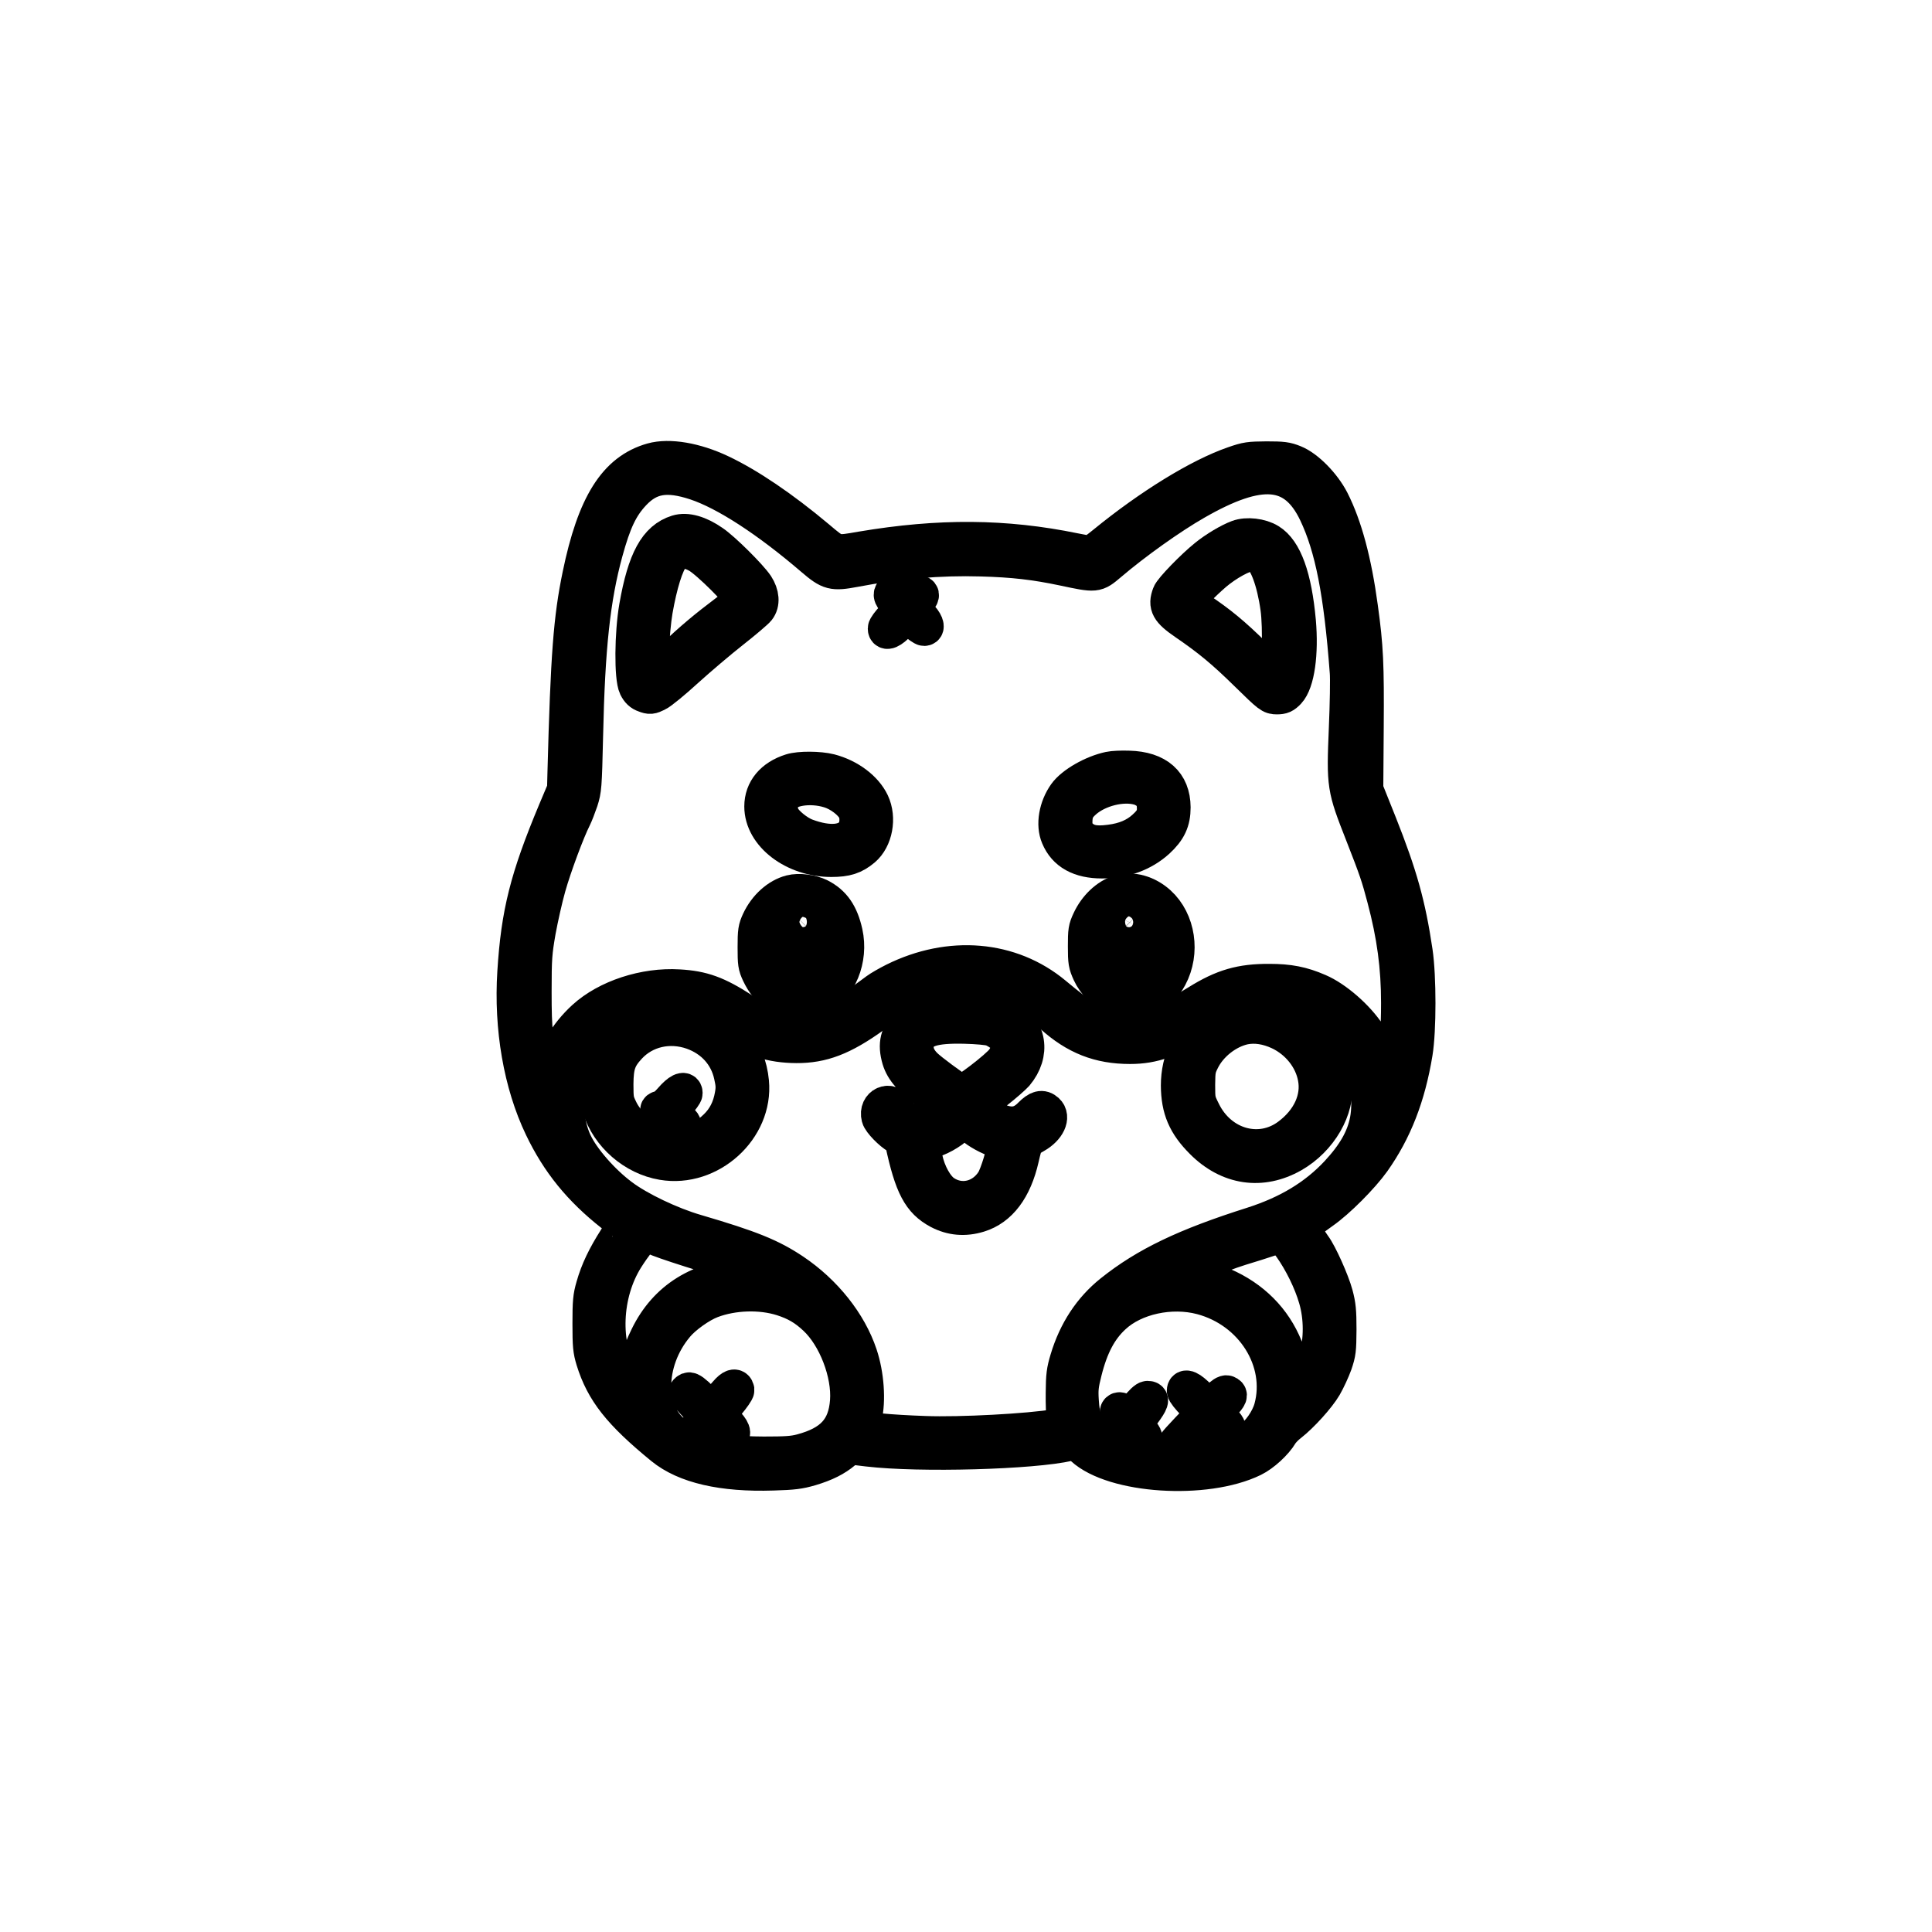
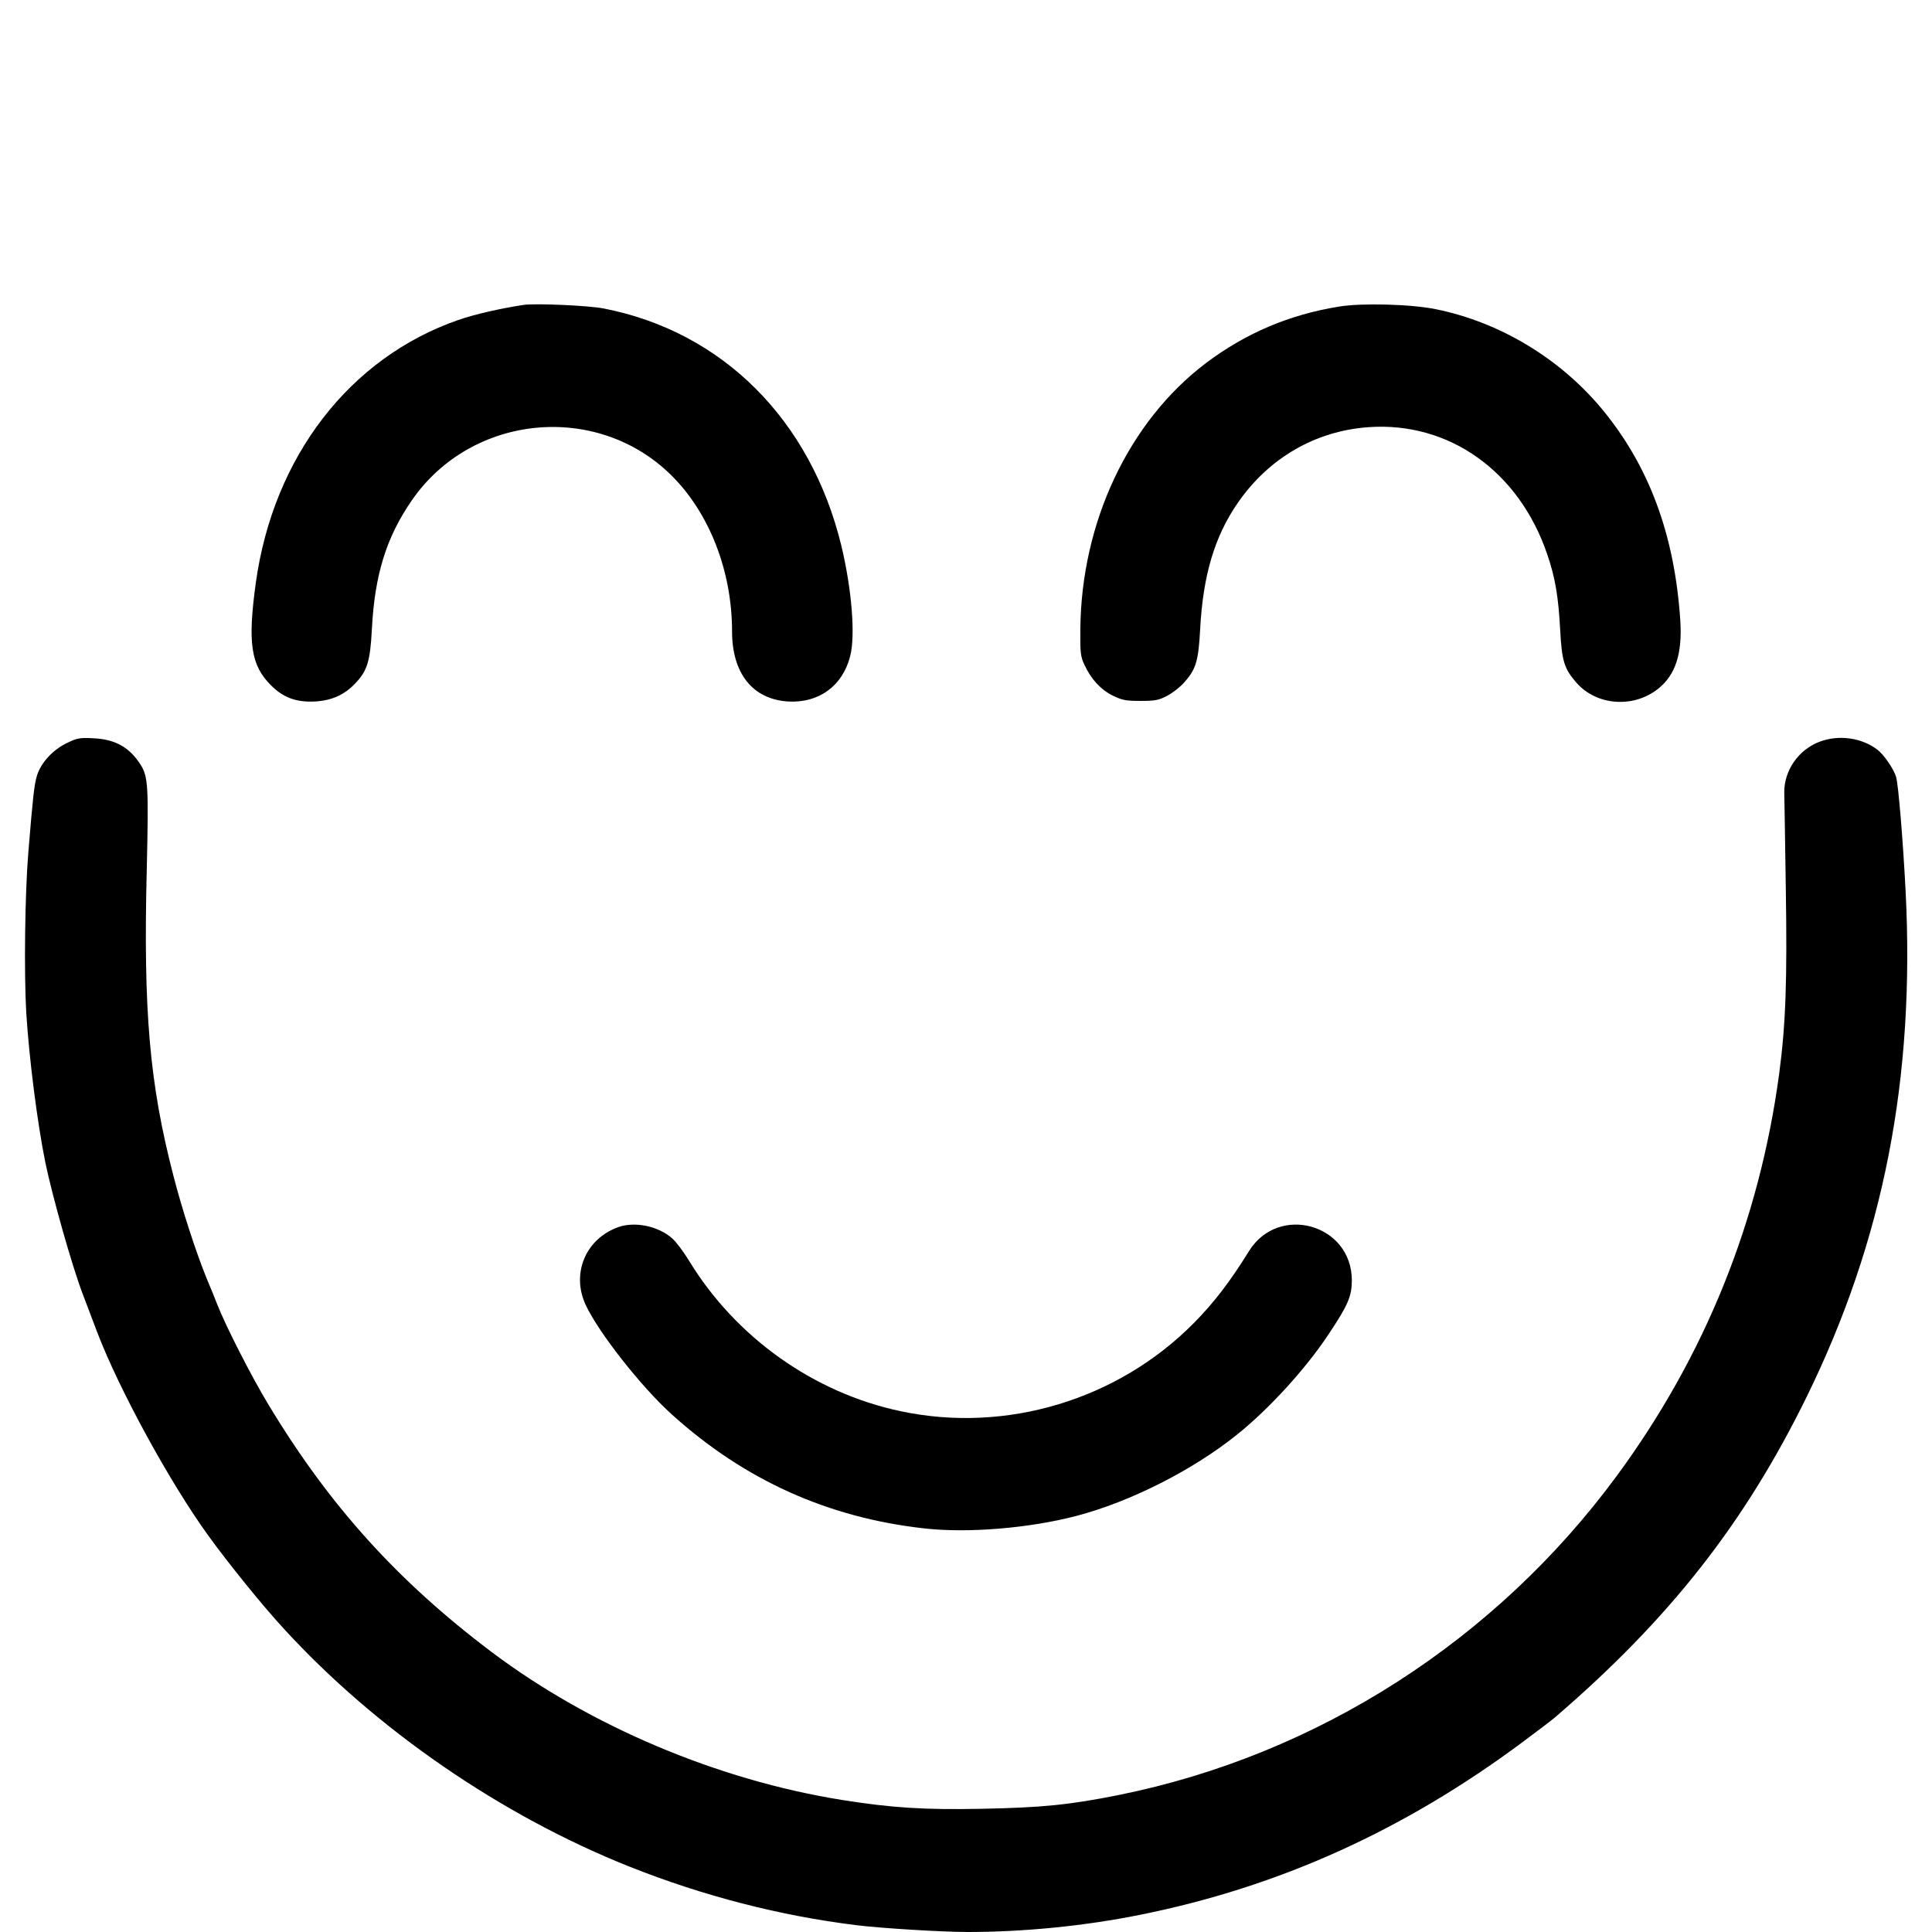
- <svg xmlns="http://www.w3.org/2000/svg" version="1.0" width="800" height="800" viewBox="0 0 800 800" preserveAspectRatio="xMidYMid meet">
-   <g transform="translate(153.5666,648.1843) scale(0.061605,-0.061605)" fill="#000000" stroke="#000000" stroke-width="240" stroke-linejoin="round" stroke-linecap="round">
-     <path d="M1891 7425 c-244 -69 -386 -295 -484 -770 -60 -290 -79 -535 -100 -1325 l-3 -115 -62 -147 c-188 -450 -247 -683 -272 -1080 -24 -376 41 -751 181 -1043 112 -234 258 -414 474 -584 44 -35 81 -65 83 -66 2 -2 -25 -47 -59 -102 -75 -118 -121 -213 -151 -319 -20 -69 -23 -102 -23 -249 0 -150 3 -179 23 -245 65 -209 177 -352 463 -586 152 -124 402 -182 742 -171 137 4 176 9 252 31 100 30 167 64 224 112 l38 33 124 -15 c349 -41 1106 -20 1352 37 l47 11 46 -42 c206 -190 825 -230 1144 -74 65 32 147 107 184 169 10 17 38 46 63 65 77 60 189 184 231 256 22 38 53 105 69 149 25 74 27 92 28 230 0 125 -4 164 -23 235 -24 89 -106 272 -146 325 -12 16 -35 52 -51 79 l-29 49 31 26 c17 14 66 51 109 81 102 71 263 233 338 338 145 205 235 435 283 727 25 152 25 511 0 680 -47 316 -102 512 -240 860 l-92 230 3 416 c3 427 -2 542 -39 809 -42 309 -105 543 -192 715 -56 109 -167 222 -252 256 -52 21 -76 24 -185 24 -115 -1 -133 -3 -219 -33 -232 -80 -563 -284 -868 -533 -46 -38 -90 -69 -98 -69 -7 0 -55 9 -106 19 -467 96 -908 99 -1430 11 -180 -31 -167 -34 -299 77 -236 198 -465 353 -650 440 -169 80 -345 110 -459 78z m293 -146 c202 -67 485 -251 788 -511 111 -95 133 -100 278 -73 292 56 576 80 850 72 220 -6 364 -23 555 -63 221 -47 218 -47 308 29 170 145 412 317 578 412 438 252 670 232 814 -69 110 -231 170 -536 210 -1071 4 -44 1 -215 -6 -380 -16 -386 -14 -397 109 -710 94 -240 108 -282 147 -430 67 -252 95 -463 95 -705 0 -188 -9 -286 -41 -444 -27 -135 -34 -143 -48 -60 -15 86 -66 213 -117 290 -76 117 -222 244 -335 292 -110 48 -199 65 -329 65 -191 1 -312 -34 -482 -140 -264 -163 -399 -199 -588 -159 -143 31 -187 56 -377 214 -292 243 -701 278 -1075 92 -44 -22 -96 -52 -116 -67 -20 -15 -68 -50 -107 -79 -159 -119 -285 -166 -440 -166 -133 0 -227 30 -356 112 -173 112 -270 147 -429 156 -230 14 -483 -69 -635 -208 -118 -108 -201 -248 -225 -379 -21 -112 -24 -112 -53 6 -55 225 -62 283 -62 550 0 229 3 263 28 408 16 87 46 222 68 299 38 135 128 377 172 463 11 22 31 74 45 115 23 72 25 91 33 437 13 598 49 926 133 1234 57 208 104 307 190 398 109 115 226 134 420 70z m1922 -3359 c172 -22 333 -98 473 -224 160 -144 317 -206 524 -206 156 0 276 43 490 174 170 104 244 128 420 134 130 4 143 3 223 -23 178 -58 322 -182 408 -352 56 -112 81 -301 56 -432 -23 -121 -86 -231 -202 -356 -148 -158 -332 -269 -573 -346 -448 -142 -714 -269 -945 -454 -140 -112 -240 -264 -296 -451 -23 -76 -27 -108 -28 -224 -1 -74 2 -154 6 -176 l8 -42 -63 -11 c-182 -31 -648 -56 -882 -47 -235 8 -425 26 -425 40 1 6 7 38 15 71 27 112 15 286 -30 420 -71 213 -236 420 -446 561 -151 101 -286 156 -654 264 -169 49 -385 152 -501 239 -129 96 -265 251 -317 364 -62 131 -74 337 -27 475 89 266 333 433 655 449 159 8 270 -26 420 -127 152 -103 278 -143 445 -144 173 -1 310 51 515 198 152 109 241 156 362 191 140 41 247 51 369 35z m-2169 -1726 c48 -19 185 -64 303 -100 118 -36 257 -82 309 -102 l93 -37 -118 -7 c-313 -17 -539 -157 -663 -412 -58 -118 -82 -207 -84 -317 -1 -43 -4 -79 -7 -78 -9 1 -50 57 -86 116 -134 223 -121 570 32 811 48 76 114 162 125 162 4 0 48 -16 96 -36z m4248 -51 c71 -100 137 -234 170 -348 38 -128 38 -285 1 -402 -27 -84 -82 -177 -135 -227 l-30 -29 5 50 c8 60 -17 192 -51 276 -76 189 -220 334 -417 419 -99 42 -153 56 -267 66 l-75 7 170 72 c93 39 223 88 289 108 66 20 152 47 190 60 39 13 75 24 82 24 7 1 37 -34 68 -76z m-3420 -347 c91 -29 155 -66 225 -132 135 -126 230 -374 216 -561 -14 -186 -105 -284 -311 -339 -57 -15 -105 -18 -255 -18 -186 1 -300 14 -418 49 l-53 16 61 74 c34 41 67 75 74 75 6 0 30 -18 51 -40 21 -22 47 -40 57 -40 32 0 19 34 -31 84 l-49 48 64 77 c35 42 63 82 62 90 -6 29 -30 22 -66 -20 -20 -23 -51 -58 -69 -78 l-32 -36 -70 69 c-47 47 -74 67 -85 63 -9 -4 -16 -11 -16 -17 0 -5 32 -43 70 -84 l71 -74 -52 -63 c-28 -35 -56 -74 -62 -87 -12 -27 -19 -25 -93 24 -206 137 -207 492 -1 737 50 61 161 140 236 168 145 55 331 61 476 15z m2818 9 c345 -91 559 -432 472 -750 -22 -78 -85 -168 -147 -209 -232 -153 -859 -129 -1047 40 -62 55 -81 105 -88 219 -5 77 -2 107 21 198 43 172 104 287 198 373 140 130 386 183 591 129z" />
-     <path d="M2060 6941 c-139 -43 -216 -183 -271 -496 -32 -182 -34 -479 -4 -540 14 -28 30 -44 57 -53 34 -13 41 -12 80 7 24 11 113 84 198 162 85 77 224 195 308 261 84 66 161 132 172 146 31 39 26 99 -11 156 -43 64 -222 242 -293 290 -91 63 -174 86 -236 67z m140 -152 c68 -38 290 -259 290 -288 0 -14 -31 -44 -97 -94 -147 -111 -224 -176 -366 -308 -71 -65 -133 -116 -139 -113 -16 10 -2 297 21 432 31 178 74 315 113 363 40 48 102 51 178 8z" />
-     <path d="M5829 6907 c-59 -22 -150 -76 -214 -128 -86 -69 -232 -219 -244 -252 -29 -76 -9 -111 103 -188 165 -113 259 -191 417 -346 152 -149 158 -153 199 -153 35 0 48 6 74 33 60 64 87 256 68 473 -27 295 -91 474 -194 537 -56 35 -151 46 -209 24z m141 -122 c51 -27 104 -170 129 -350 19 -135 10 -429 -14 -453 -3 -3 -69 57 -148 134 -141 139 -234 216 -374 309 -40 26 -73 52 -73 57 0 14 97 114 179 185 82 70 197 133 243 133 16 0 42 -7 58 -15z" />
-     <path d="M3500 6522 c0 -10 14 -31 30 -47 17 -16 30 -35 30 -42 0 -8 -22 -38 -50 -67 -27 -29 -50 -60 -50 -69 0 -33 37 -17 89 38 l53 55 52 -45 c29 -25 58 -45 65 -45 25 0 8 44 -34 84 -25 25 -45 47 -45 51 0 4 14 23 30 42 34 38 37 51 13 60 -11 4 -27 -6 -51 -31 l-34 -38 -37 36 c-41 40 -61 46 -61 18z" />
-     <path d="M4965 5350 c-113 -24 -245 -100 -294 -168 -62 -87 -82 -204 -48 -283 45 -108 143 -162 292 -162 146 0 274 47 371 135 76 70 104 130 104 223 -1 164 -104 256 -295 261 -49 2 -108 -1 -130 -6z m198 -121 c21 -5 52 -23 69 -38 26 -23 32 -37 36 -83 5 -66 -10 -99 -69 -152 -58 -53 -133 -85 -230 -97 -104 -14 -159 -1 -206 46 -30 30 -33 39 -33 89 0 67 16 101 65 144 93 82 256 123 368 91z" />
-     <path d="M2825 5336 c-124 -39 -195 -125 -195 -235 0 -190 215 -354 465 -354 100 0 152 17 214 69 79 67 105 207 57 309 -45 95 -154 177 -281 210 -71 18 -204 19 -260 1z m257 -126 c70 -21 147 -80 173 -131 21 -40 19 -108 -5 -146 -48 -79 -169 -91 -326 -32 -58 22 -137 86 -159 130 -18 34 -19 89 -3 125 31 68 188 95 320 54z" />
-     <path d="M2823 4521 c-86 -22 -167 -95 -212 -191 -23 -50 -26 -67 -26 -175 0 -109 2 -125 26 -176 59 -124 152 -189 274 -189 56 0 82 5 122 26 141 70 218 259 179 436 -28 125 -78 198 -170 245 -54 27 -139 38 -193 24z m136 -126 c32 -16 41 -33 41 -75 0 -44 -29 -71 -82 -77 -42 -5 -50 -3 -78 25 -39 39 -39 74 -1 113 33 33 75 38 120 14z" />
-     <path d="M5030 4521 c-79 -24 -155 -96 -197 -186 -26 -55 -28 -70 -28 -175 0 -105 3 -120 29 -177 30 -66 97 -137 157 -168 19 -10 64 -20 100 -23 56 -4 75 -1 121 20 73 34 119 76 156 145 87 163 55 374 -73 491 -78 71 -179 99 -265 73z m131 -140 c31 -32 36 -55 18 -95 -22 -48 -115 -59 -152 -18 -76 84 53 194 134 113z" />
-     <path d="M3860 3750 c-114 -13 -186 -43 -245 -104 -73 -74 -90 -142 -60 -244 23 -75 78 -137 208 -232 65 -46 117 -88 117 -92 0 -17 -76 -79 -116 -94 -88 -34 -194 2 -232 79 -38 78 -137 34 -115 -51 7 -29 81 -105 124 -128 17 -8 31 -25 35 -42 63 -293 116 -393 243 -461 84 -44 172 -52 267 -23 140 43 238 172 285 379 12 54 26 103 31 110 5 7 34 26 64 43 83 47 119 124 76 163 -30 27 -58 20 -105 -27 -65 -67 -131 -78 -225 -39 -33 14 -122 89 -122 103 0 3 49 46 109 94 60 47 121 101 136 118 116 138 89 308 -62 390 -97 53 -259 75 -413 58z m313 -141 c21 -7 55 -27 75 -45 33 -28 37 -36 36 -78 -1 -35 -9 -58 -30 -89 -37 -52 -270 -230 -288 -220 -66 41 -206 145 -241 179 -53 51 -73 109 -56 166 25 81 113 109 321 104 83 -2 161 -9 183 -17z m-143 -644 c25 -30 99 -76 162 -99 48 -18 64 -29 66 -45 5 -33 -44 -195 -72 -240 -76 -119 -221 -153 -334 -77 -55 37 -109 133 -129 232 -22 102 -20 110 29 118 56 9 147 59 193 106 40 41 55 42 85 5z" />
-     <path d="M5860 3740 c-65 -11 -164 -54 -220 -95 -138 -101 -210 -246 -210 -420 1 -157 45 -260 160 -375 175 -176 397 -208 605 -90 183 105 301 308 282 488 -33 311 -323 542 -617 492z m248 -156 c126 -60 218 -176 242 -304 28 -143 -40 -291 -181 -395 -195 -144 -462 -68 -576 163 -37 74 -38 79 -38 182 1 95 3 111 30 165 53 109 169 200 285 225 75 15 157 2 238 -36z" />
-     <path d="M1880 3712 c-164 -44 -304 -181 -345 -337 -22 -87 -20 -218 6 -301 57 -183 228 -332 420 -364 317 -54 625 225 595 540 -20 213 -153 381 -357 451 -88 30 -231 35 -319 11z m283 -126 c137 -49 232 -154 262 -291 14 -61 15 -87 6 -136 -15 -87 -51 -157 -109 -213 -128 -125 -295 -157 -446 -86 -75 36 -160 121 -198 198 -31 63 -33 72 -33 177 1 127 18 176 88 252 107 116 273 154 430 99z" />
-     <path d="M2021 3130 c-30 -35 -61 -60 -72 -60 -39 0 -18 -30 64 -89 57 -41 87 -47 87 -17 0 8 -20 29 -45 46 -25 17 -45 34 -45 37 0 3 23 30 50 59 28 29 50 60 50 68 0 33 -39 14 -89 -44z" />
-     <path d="M5470 1173 c0 -10 29 -47 66 -84 l65 -66 -107 -112 c-100 -106 -105 -114 -89 -129 15 -16 23 -10 120 91 57 59 109 107 116 107 7 0 30 -16 50 -36 24 -23 43 -34 53 -31 25 10 19 23 -24 63 -22 21 -40 41 -40 47 0 5 20 32 45 59 49 55 53 65 29 75 -10 4 -32 -10 -63 -41 -26 -25 -51 -46 -57 -46 -5 0 -36 27 -69 60 -59 60 -95 76 -95 43z" />
-     <path d="M5150 1054 l-52 -66 -29 32 c-48 52 -71 10 -24 -44 l25 -29 -36 -44 c-34 -42 -36 -46 -20 -61 16 -16 20 -14 56 24 l39 42 27 -29 c28 -29 64 -39 64 -18 0 6 -13 27 -30 46 -16 18 -30 37 -30 42 0 5 23 39 50 76 54 73 61 95 31 95 -12 0 -39 -26 -71 -66z" />
+ <svg xmlns="http://www.w3.org/2000/svg" version="1.0" width="1024pt" height="1024pt" viewBox="0 0 1024 1024" preserveAspectRatio="xMidYMid meet">
+   <g transform="translate(0,1024) scale(0.1,-0.1)" fill="#000000" stroke="none">
+     <path d="M2775 8624 c-124 -19 -260 -50 -346 -80 -576 -200 -980 -725 -1073 -1392 -44 -319 -27 -438 81 -545 65 -65 134 -90 233 -85 88 5 155 35 212 95 65 67 80 118 89 288 15 288 76 486 211 682 316 459 980 524 1375 135 202 -199 323 -508 323 -828 0 -223 109 -360 296 -372 163 -10 290 82 330 240 29 109 8 359 -47 587 -163 667 -630 1133 -1259 1256 -82 16 -360 28 -425 19z" />
+     <path d="M7097 8615 c-265 -43 -495 -141 -706 -300 -408 -309 -660 -842 -665 -1410 -1 -126 1 -145 22 -189 35 -76 86 -131 150 -163 50 -24 68 -28 147 -28 78 0 97 4 141 27 27 14 67 45 88 68 65 72 78 115 87 284 15 287 77 493 199 670 165 239 412 382 694 402 427 30 798 -235 947 -675 42 -122 59 -226 68 -396 9 -169 21 -208 86 -283 106 -122 302 -137 433 -33 92 73 129 185 118 361 -30 458 -167 825 -421 1129 -223 265 -539 454 -874 522 -130 27 -394 34 -514 14z" />
+     <path d="M355 6302 c-77 -37 -140 -107 -160 -176 -14 -48 -21 -113 -45 -406 -18 -217 -23 -637 -11 -845 15 -244 59 -587 101 -795 38 -183 142 -551 199 -700 22 -58 56 -147 75 -198 117 -307 386 -799 590 -1081 107 -148 289 -373 398 -491 490 -536 1156 -994 1838 -1265 388 -154 794 -259 1200 -309 128 -16 454 -36 590 -36 296 0 620 32 912 91 738 148 1404 449 2038 923 74 55 146 110 160 122 609 523 1007 1031 1335 1699 408 832 576 1689 525 2685 -14 269 -38 558 -50 601 -12 42 -65 120 -100 146 -83 63 -204 80 -305 42 -112 -42 -189 -152 -188 -269 1 -25 4 -250 8 -500 8 -493 0 -728 -35 -991 -105 -781 -393 -1495 -859 -2129 -643 -875 -1590 -1482 -2642 -1694 -259 -52 -408 -67 -729 -73 -302 -6 -474 5 -738 47 -656 105 -1332 390 -1855 783 -500 377 -863 778 -1187 1317 -87 144 -223 410 -268 525 -11 28 -36 91 -57 140 -54 131 -131 368 -175 540 -128 492 -161 876 -142 1633 10 436 7 486 -33 549 -58 92 -135 135 -250 140 -72 4 -86 1 -140 -25z" />
+     <path d="M3277 3736 c-173 -62 -250 -245 -173 -412 69 -147 292 -432 457 -581 384 -347 826 -547 1339 -604 231 -26 554 1 804 66 286 75 615 241 851 430 170 136 366 350 488 535 102 153 122 200 122 285 -1 297 -388 406 -545 154 -101 -163 -186 -274 -293 -382 -403 -407 -994 -585 -1552 -467 -461 97 -875 391 -1123 798 -29 48 -70 102 -90 119 -74 65 -197 90 -285 59z" />
  </g>
</svg>
